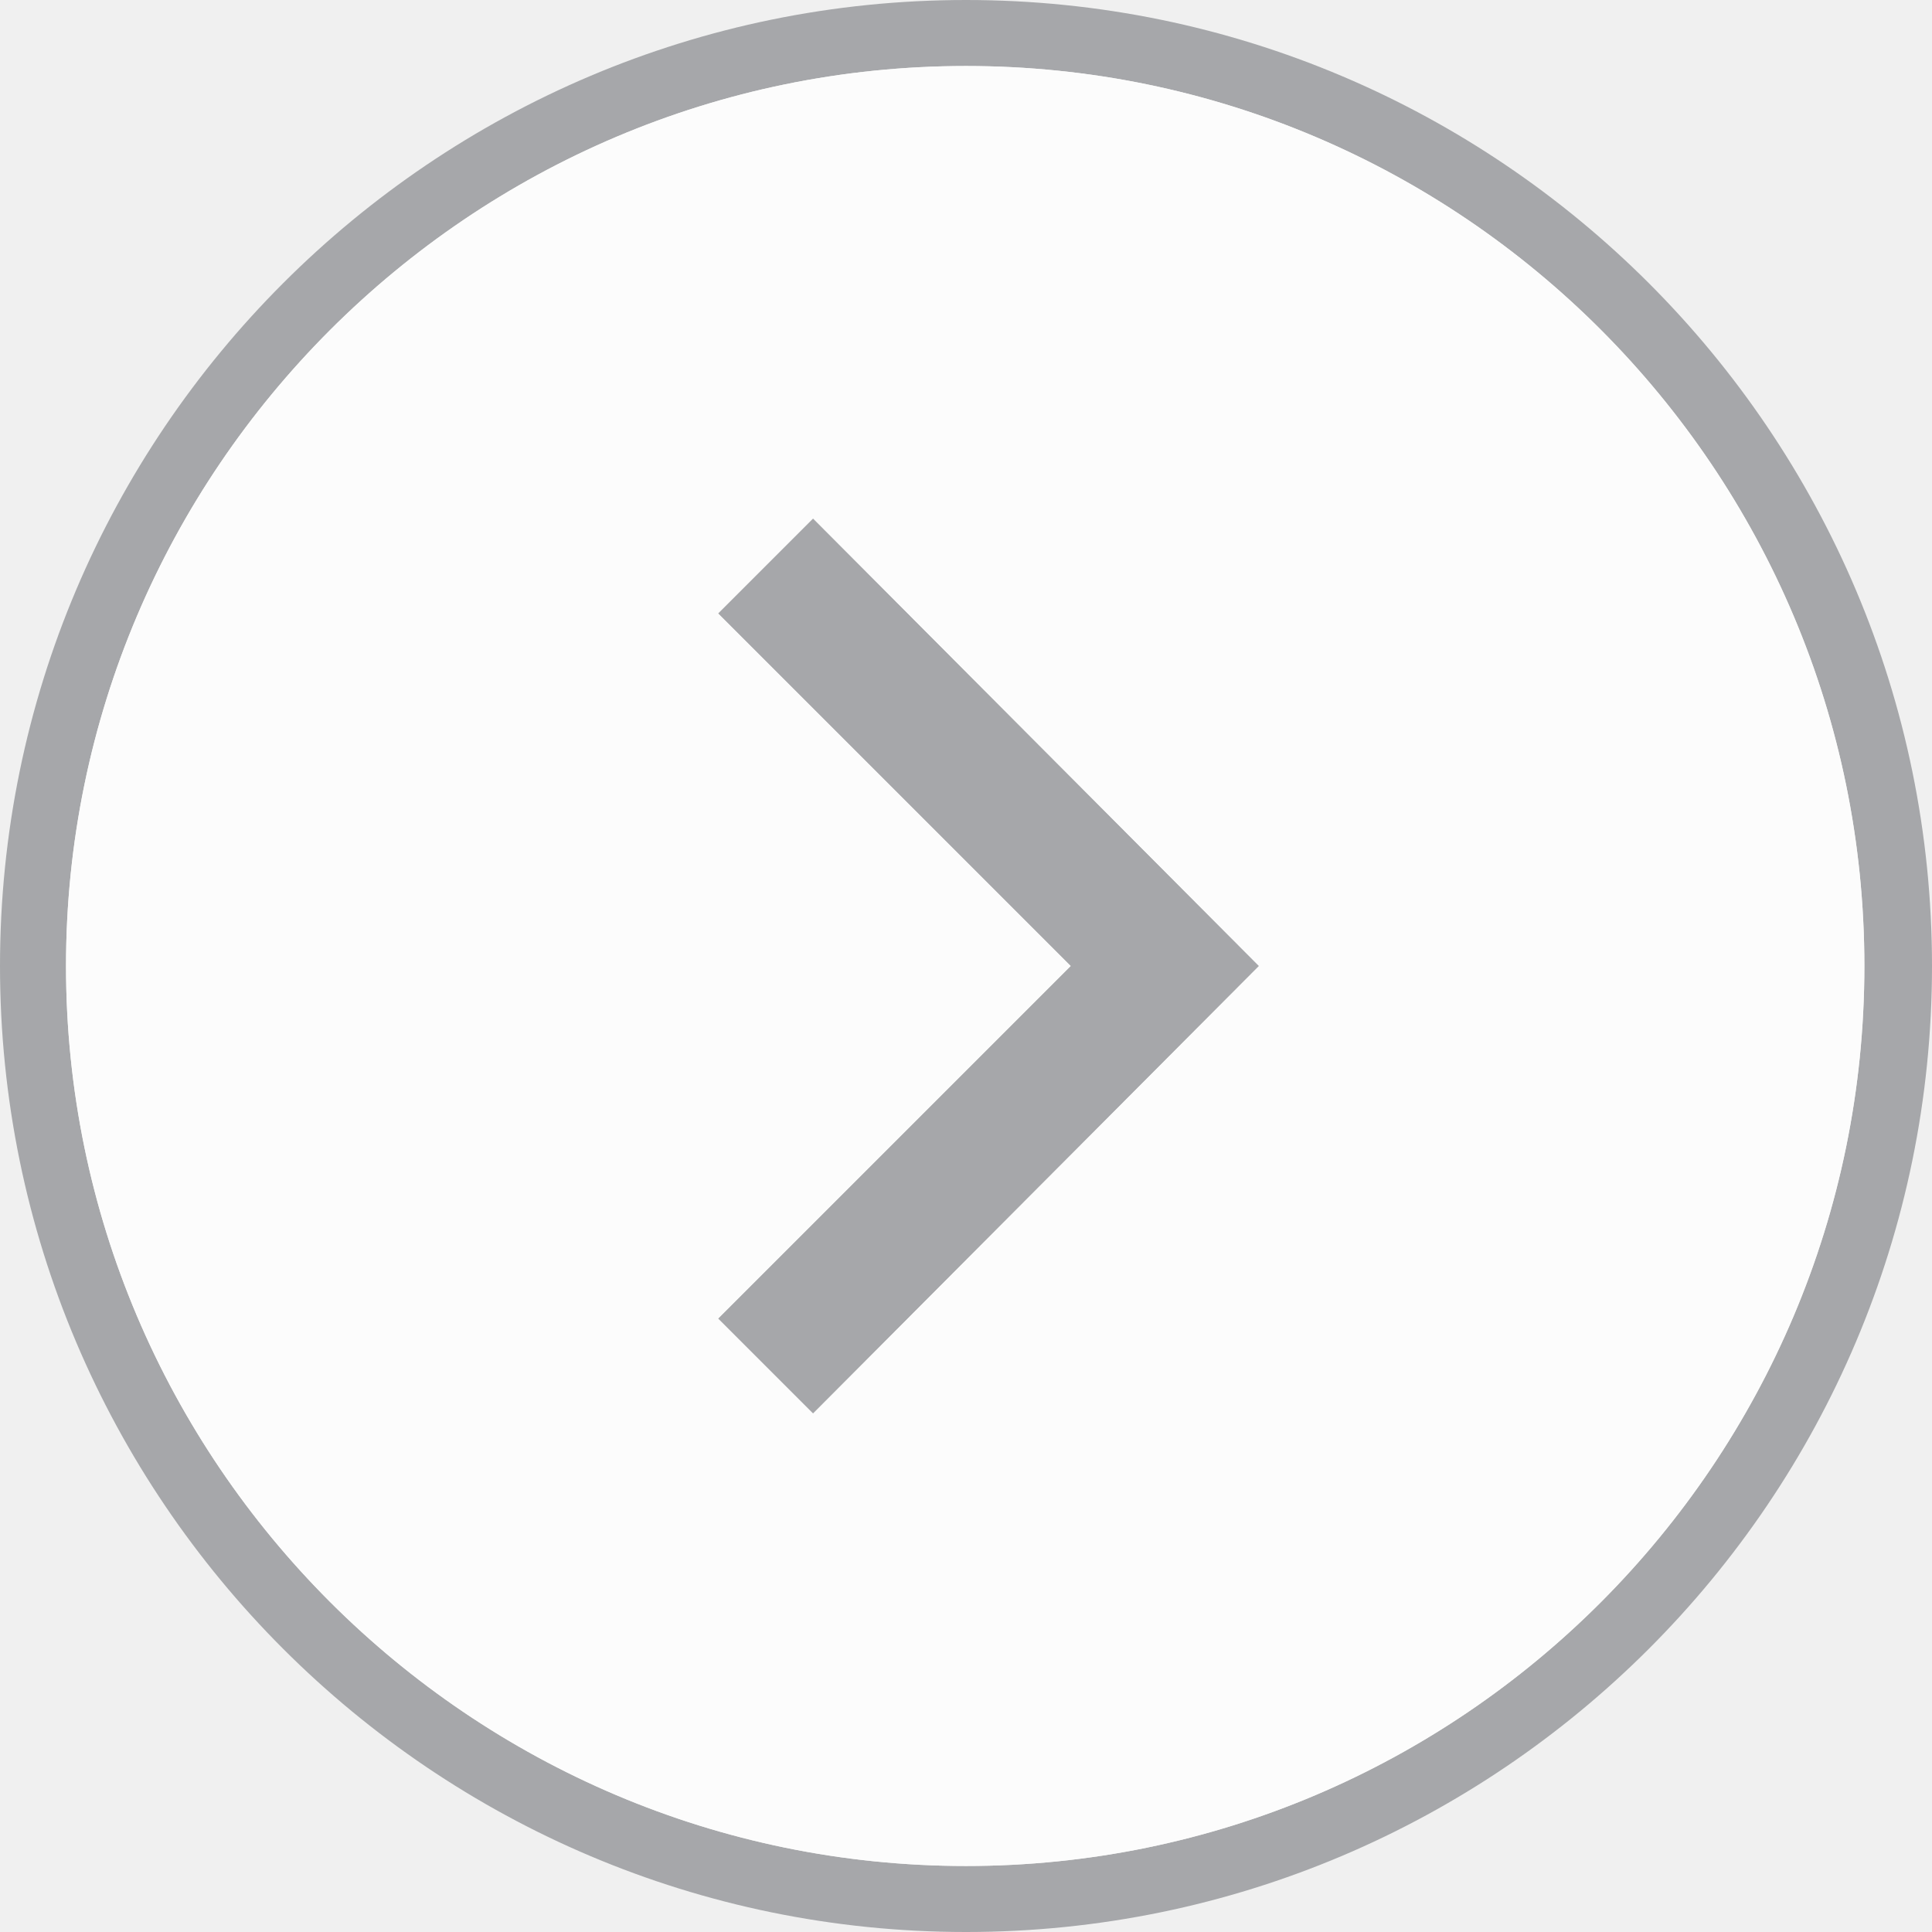
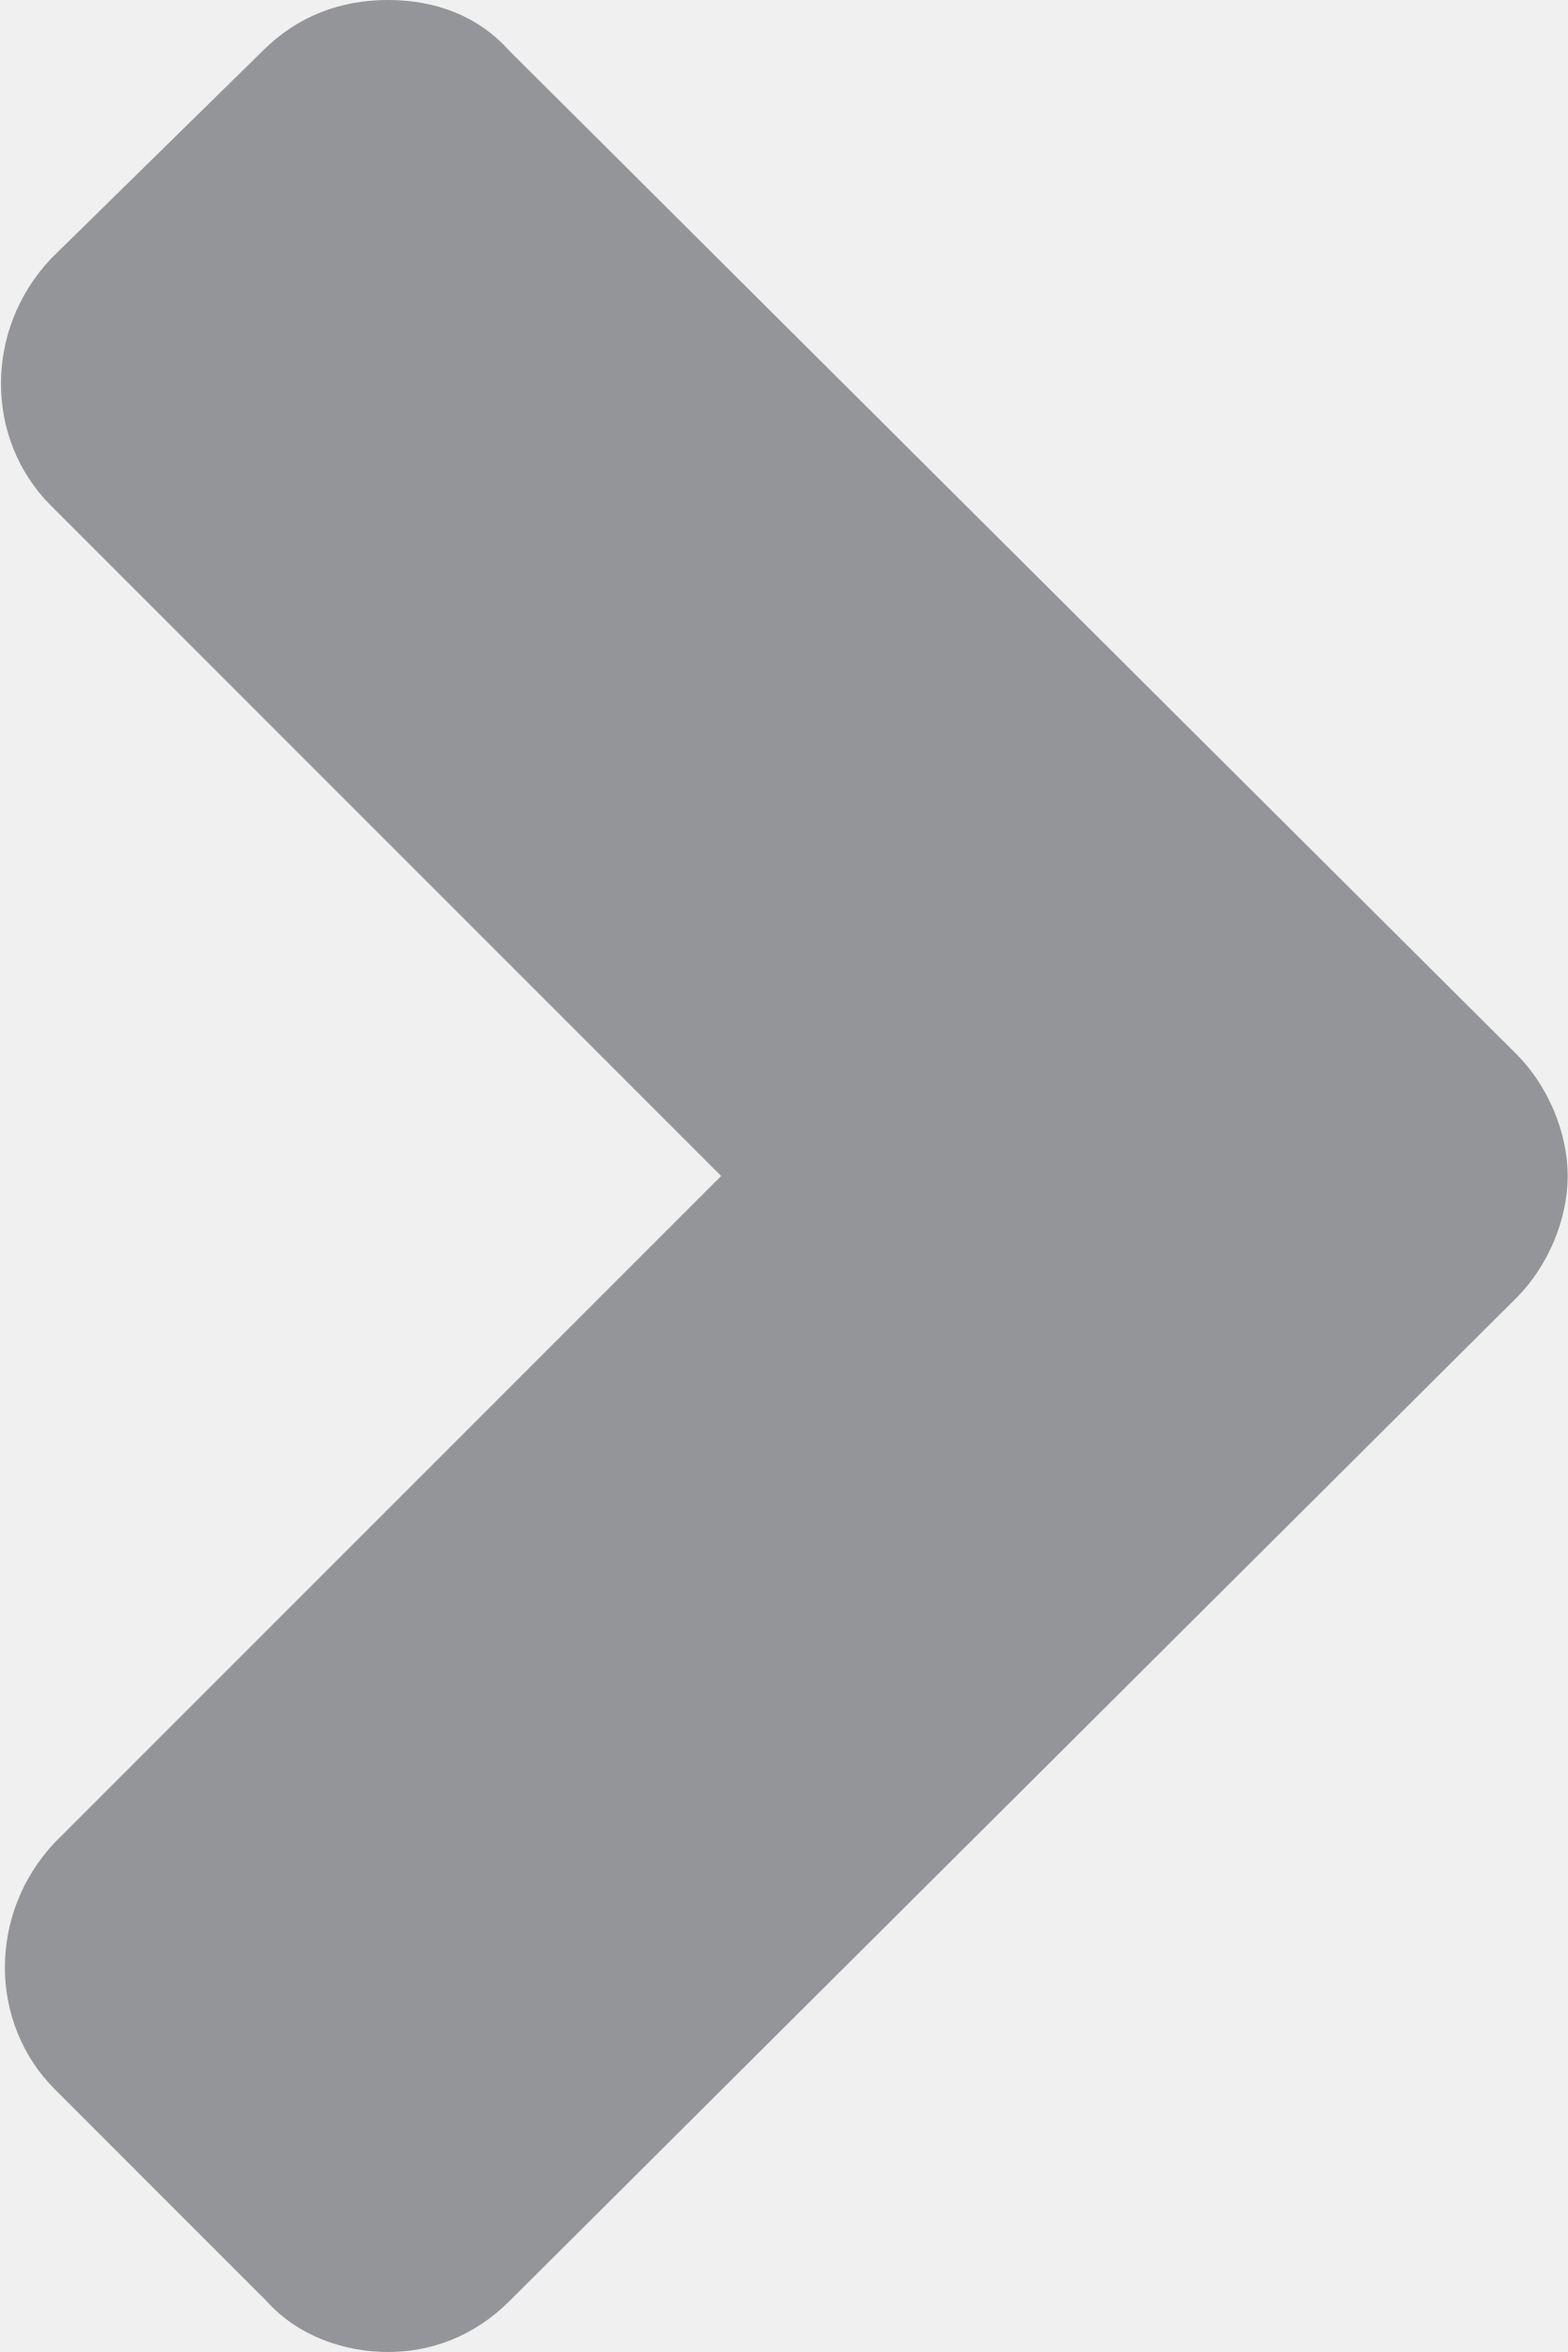
- <svg xmlns="http://www.w3.org/2000/svg" id="Layer_2" data-name="Layer 2" viewBox="0 0 12 12">
+ <svg xmlns="http://www.w3.org/2000/svg" id="Layer_2" data-name="Layer 2" viewBox="0 0 4 6">
  <g id="Layer_1-2" data-name="Layer 1">
-     <g opacity=".8">
-       <polygon points="7.82 6 5.05 8.78 4.46 8.19 6.65 6 4.46 3.81 5.05 3.22 7.82 6" fill="#939598" />
-       <g>
-         <path d="M6,0C2.69,0,0,2.69,0,6s2.69,6,6,6,6-2.69,6-6S9.31,0,6,0ZM6,11.59C2.92,11.59.41,9.08.41,6S2.92.41,6,.41s5.58,2.51,5.58,5.59-2.5,5.59-5.58,5.59Z" fill="#939598" />
-         <path d="M6,.41C2.92.41.41,2.92.41,6s2.51,5.59,5.59,5.59,5.58-2.51,5.58-5.59S9.08.41,6,.41ZM5.05,8.78l-.59-.59,2.19-2.19-2.19-2.19.59-.59,2.77,2.78-2.77,2.78Z" fill="#fff" />
-       </g>
-     </g>
+     <path d="M1.84,3L.13,1.29c-.17-.17-.17-.45,0-.63L.67.13C.76.04.87,0,.99,0s.23.04.31.13l2.57,2.56c.08.08.13.2.13.31s-.05.23-.13.31l-2.57,2.56c-.09.09-.2.13-.31.13s-.23-.04-.31-.13l-.54-.54c-.17-.17-.17-.45,0-.63l1.71-1.71Z" fill="#939598" />
  </g>
</svg>
